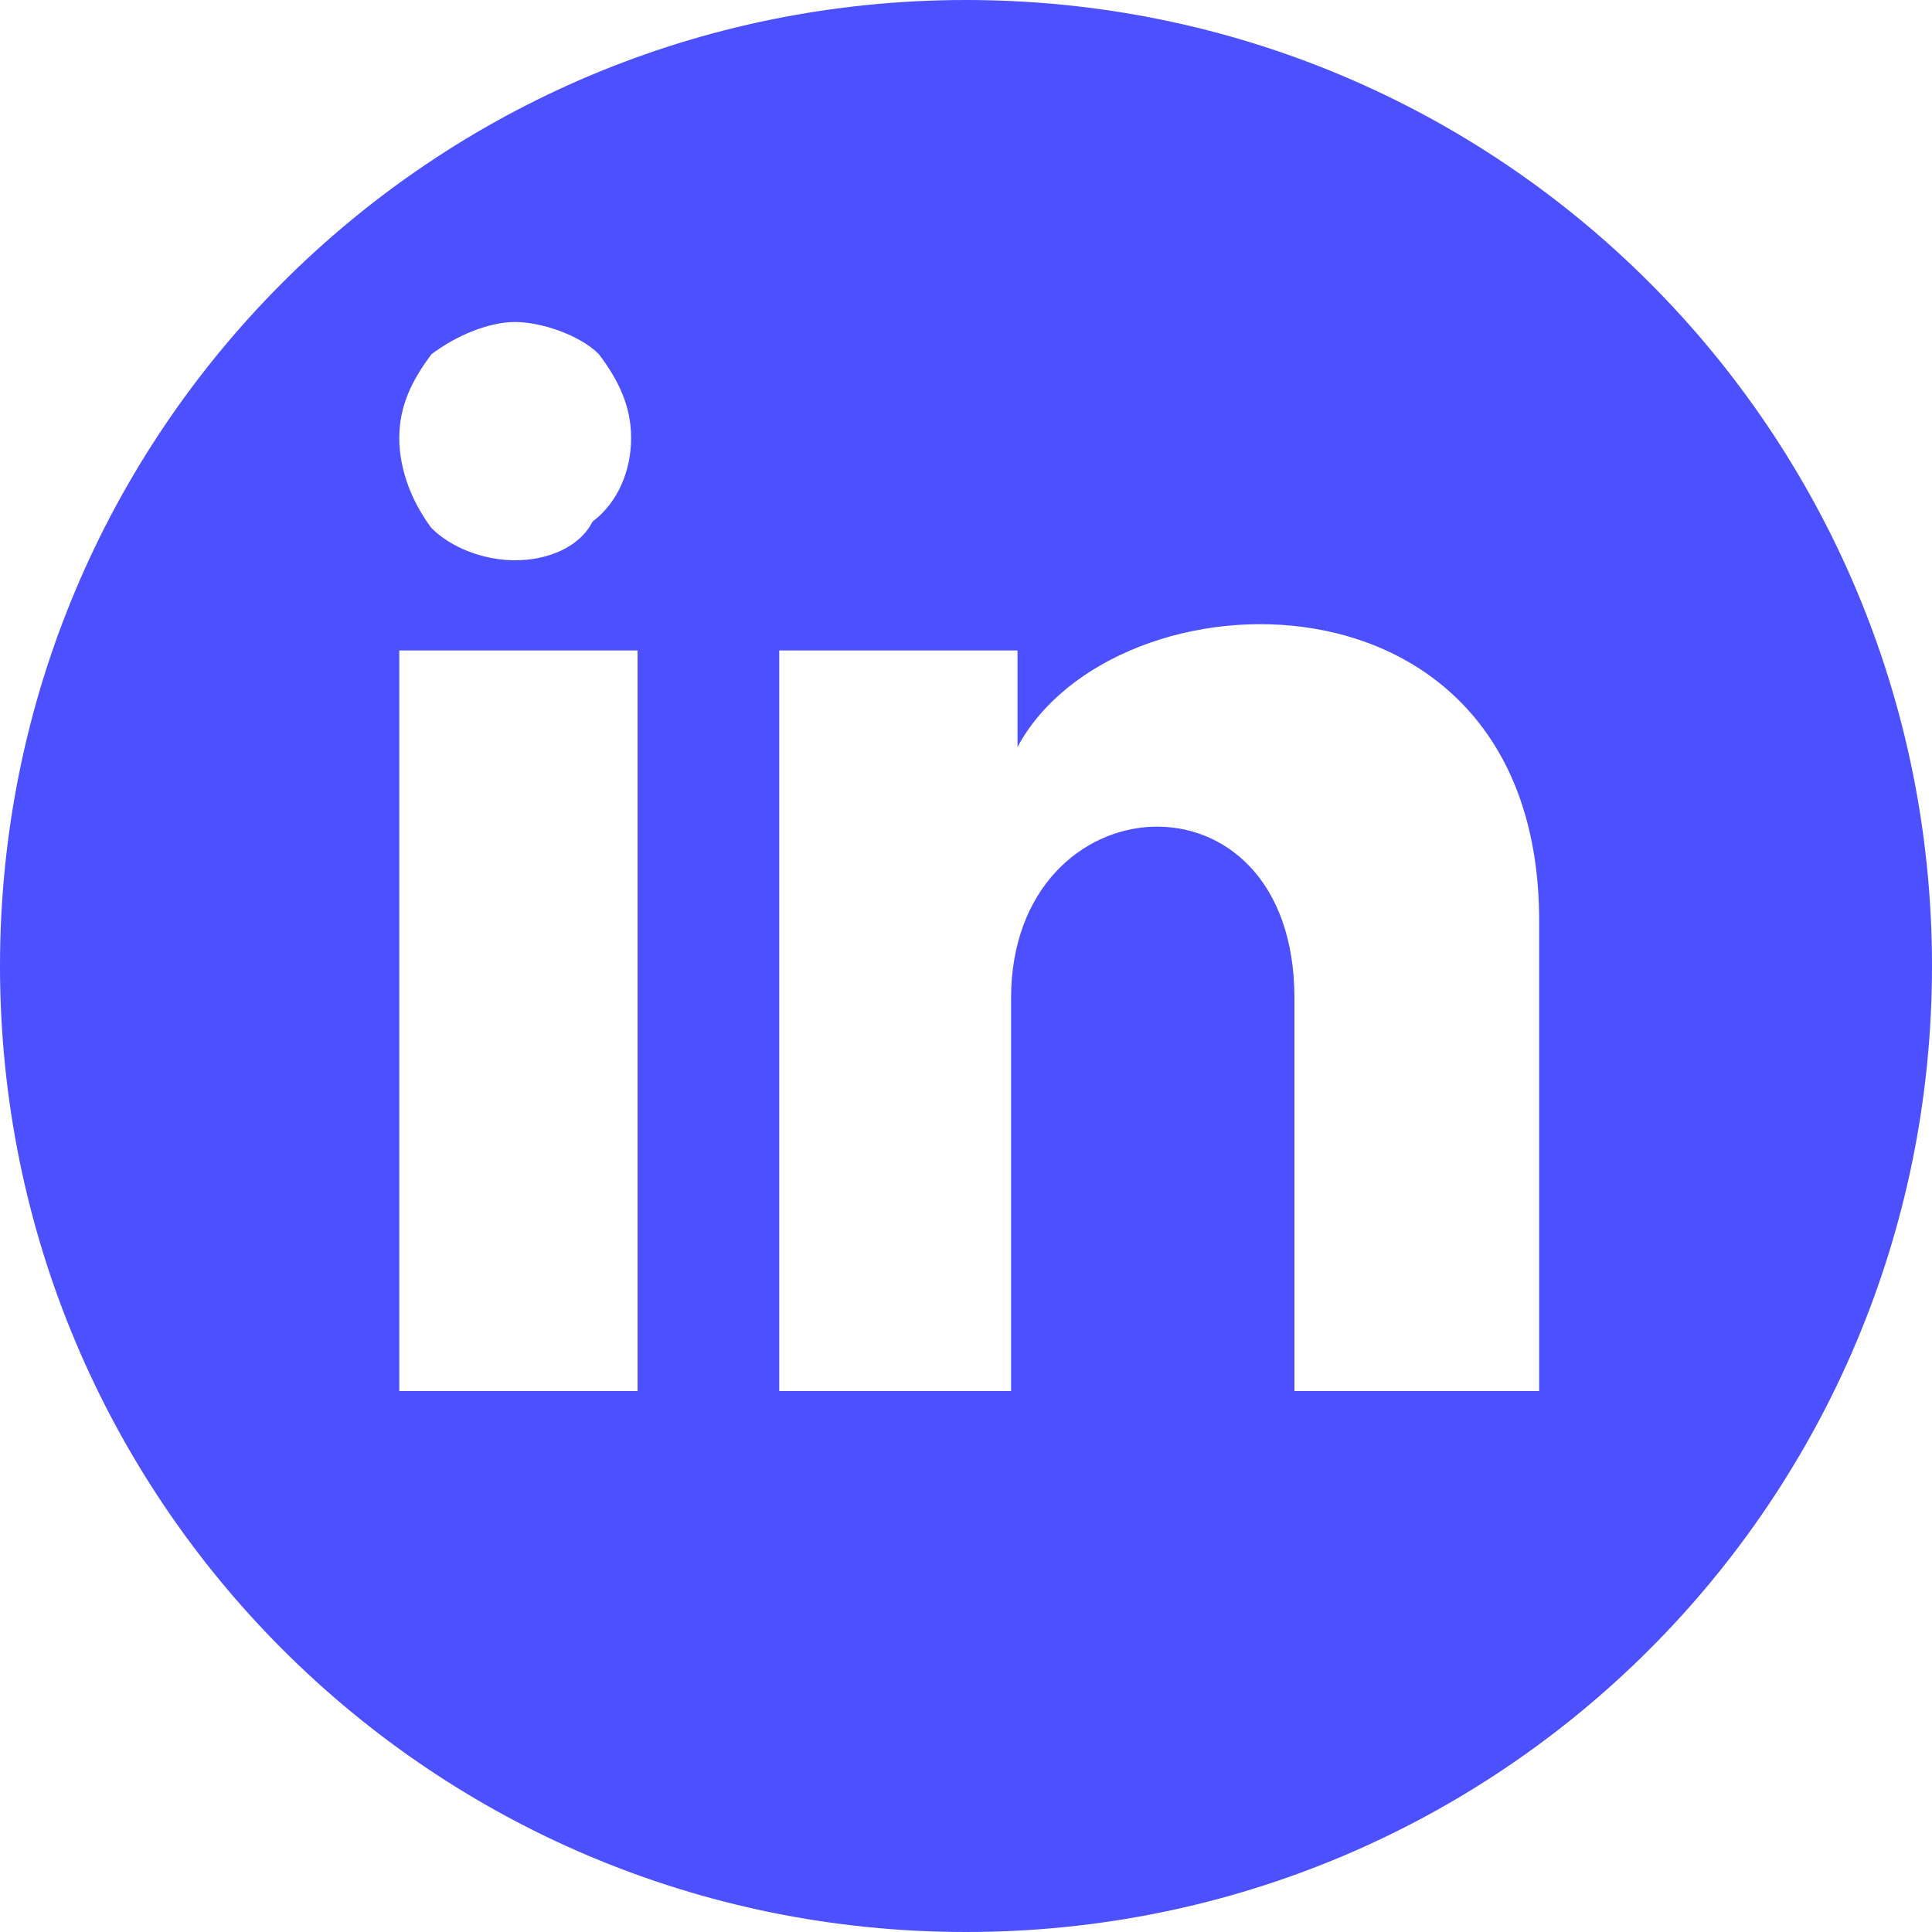
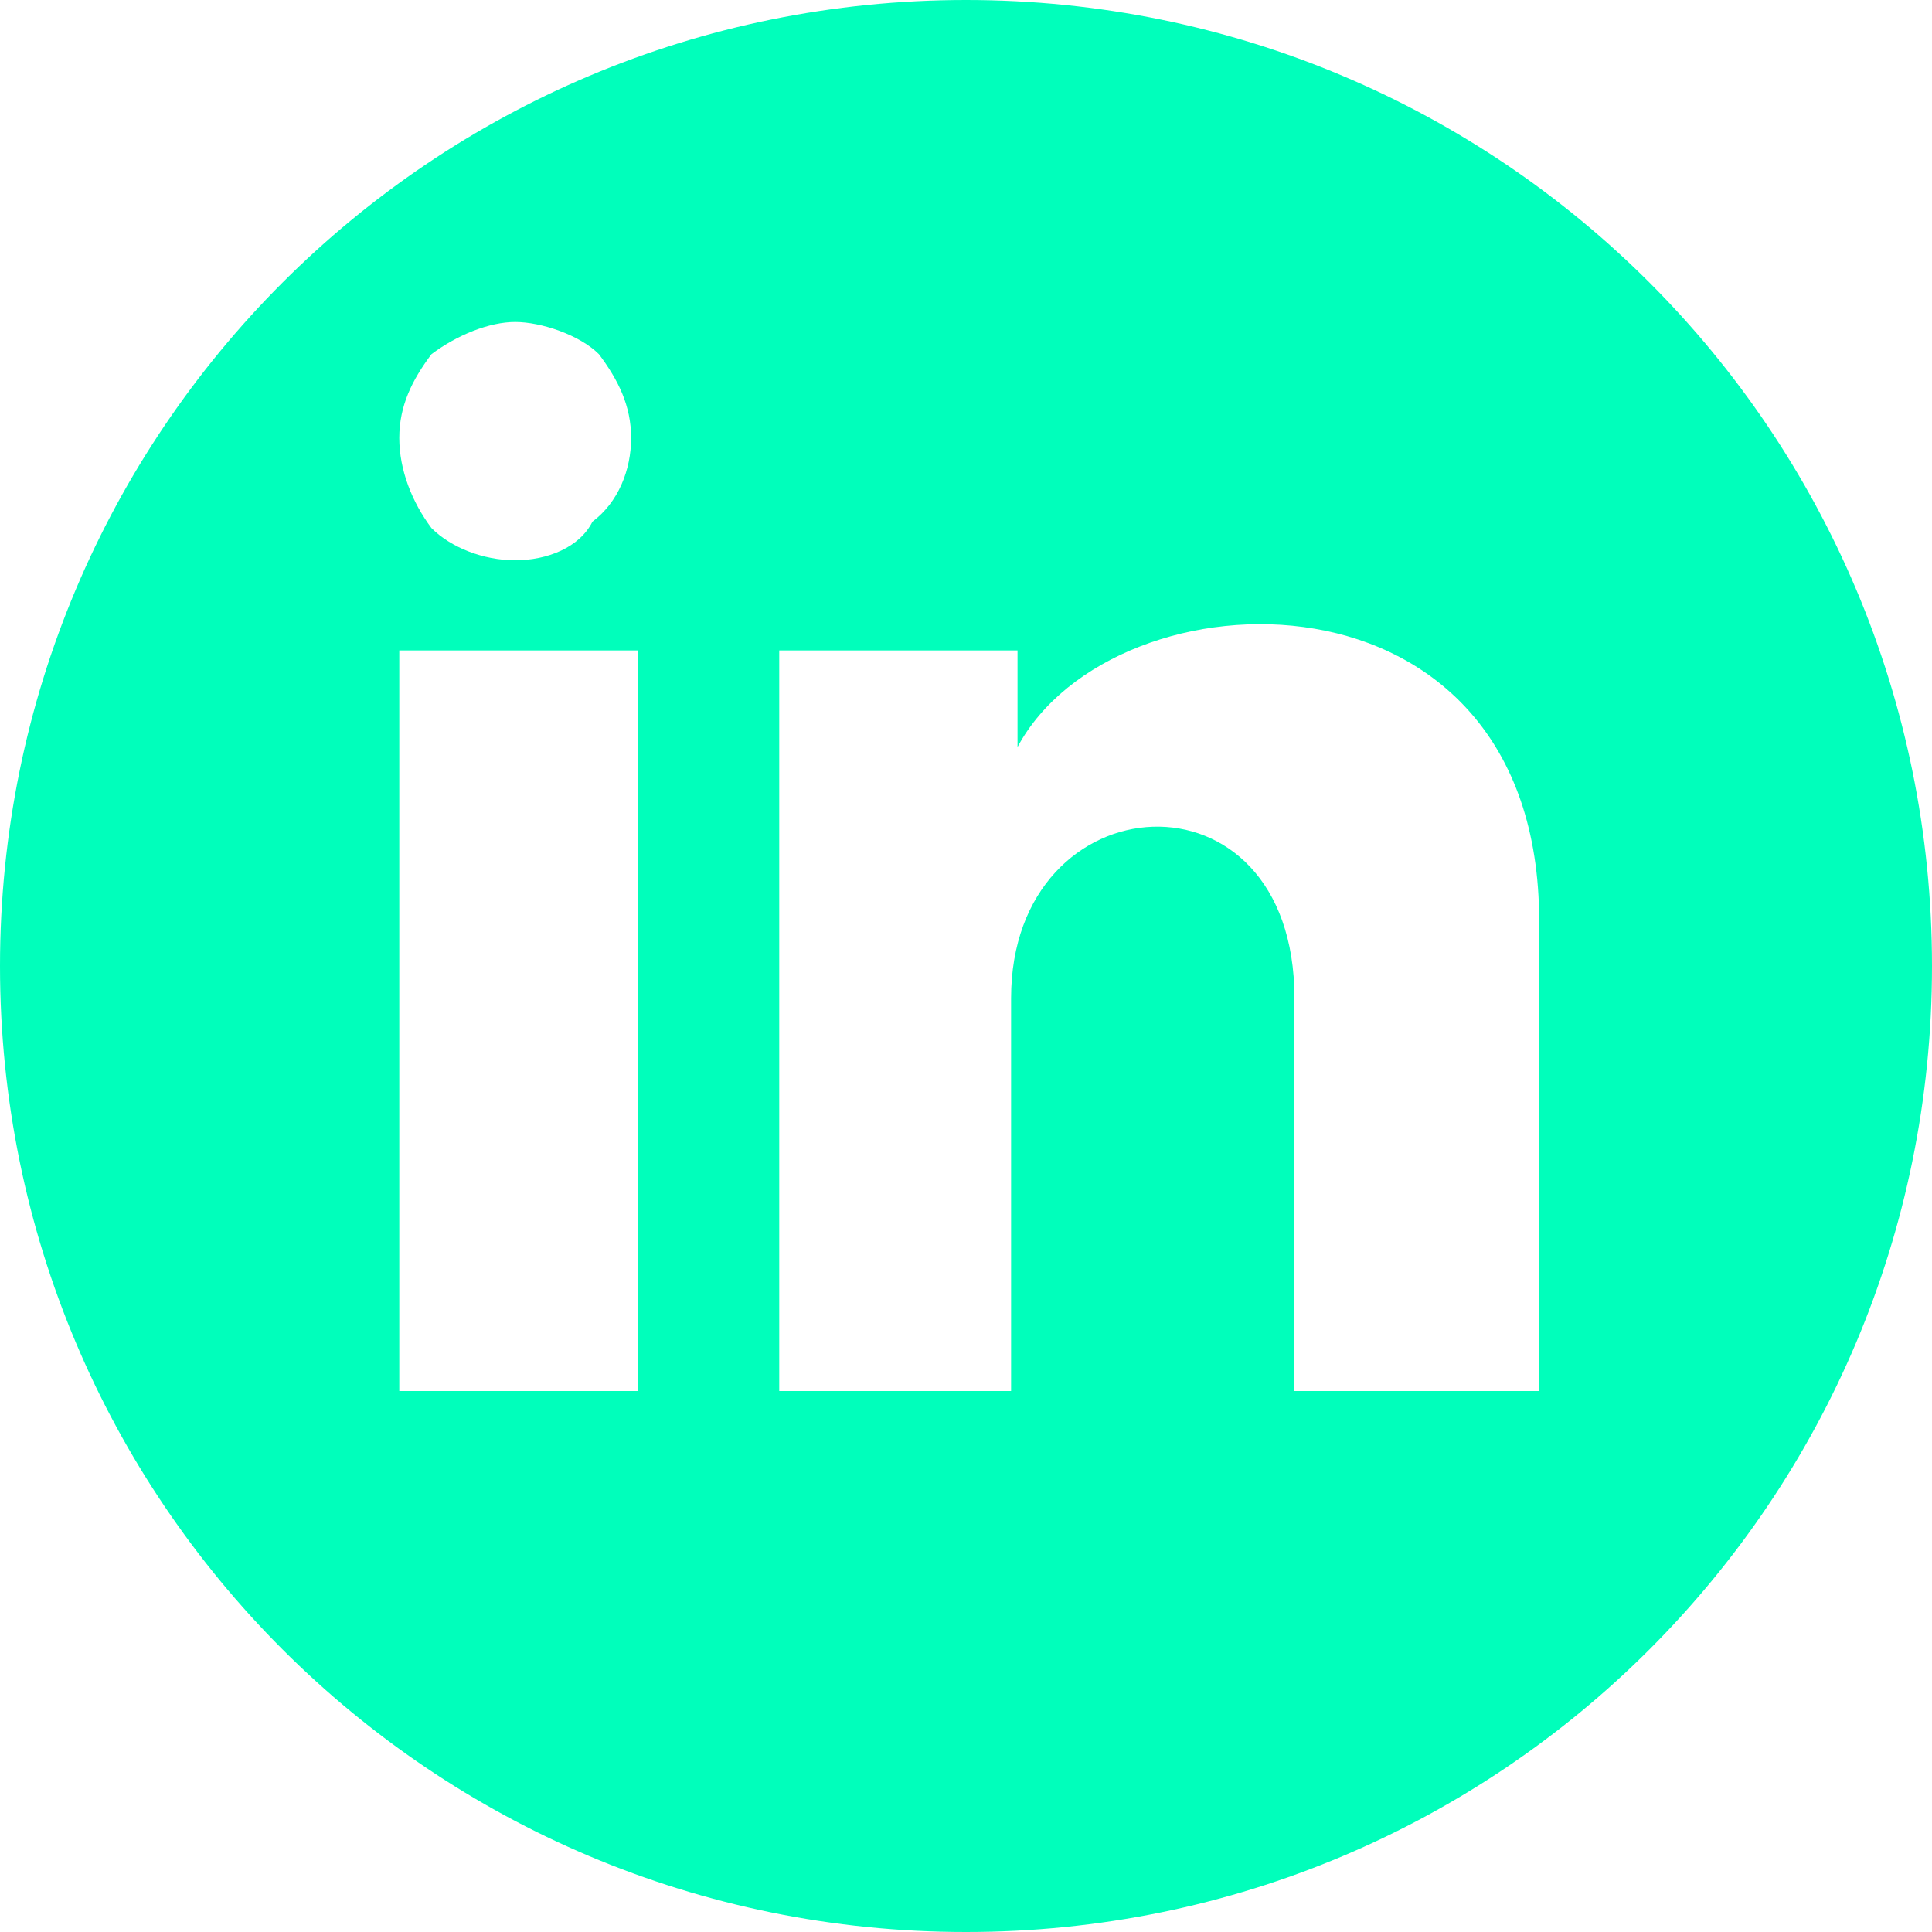
<svg xmlns="http://www.w3.org/2000/svg" width="30" height="30" fill="none">
-   <path d="M15 0C6.7 0 0 6.7 0 15s6.7 15 15 15 15-6.7 15-15S23.3 0 15 0ZM6.7 5.5c.4-.3.9-.5 1.3-.5s1 .2 1.3.5c.3.4.5.8.5 1.3s-.2 1-.6 1.3c-.2.4-.7.6-1.2.6s-1-.2-1.3-.5c-.3-.4-.5-.9-.5-1.4 0-.5.2-.9.5-1.3Zm3.2 16.1H6.2V10.1h3.7v11.5Zm13.9 0h-3.7v-6.1c0-3.7-4.4-3.4-4.4 0v6.1h-3.6V10.1h3.7v1.5c1.5-2.8 8.1-3 8.1 2.7v7.3h-.1Z" fill="#0006ffb3" />
+   <path d="M15 0C6.7 0 0 6.7 0 15s6.7 15 15 15 15-6.7 15-15S23.3 0 15 0ZM6.7 5.5c.4-.3.9-.5 1.3-.5s1 .2 1.3.5c.3.4.5.8.5 1.3s-.2 1-.6 1.3c-.2.4-.7.6-1.2.6s-1-.2-1.3-.5c-.3-.4-.5-.9-.5-1.4 0-.5.2-.9.5-1.3Zm3.2 16.1H6.2V10.1h3.7v11.5Zm13.9 0h-3.7v-6.1c0-3.7-4.4-3.4-4.4 0v6.1h-3.6V10.1h3.7v1.5c1.5-2.8 8.1-3 8.1 2.7v7.3h-.1Z" fill="#00ffbb" />
</svg>
